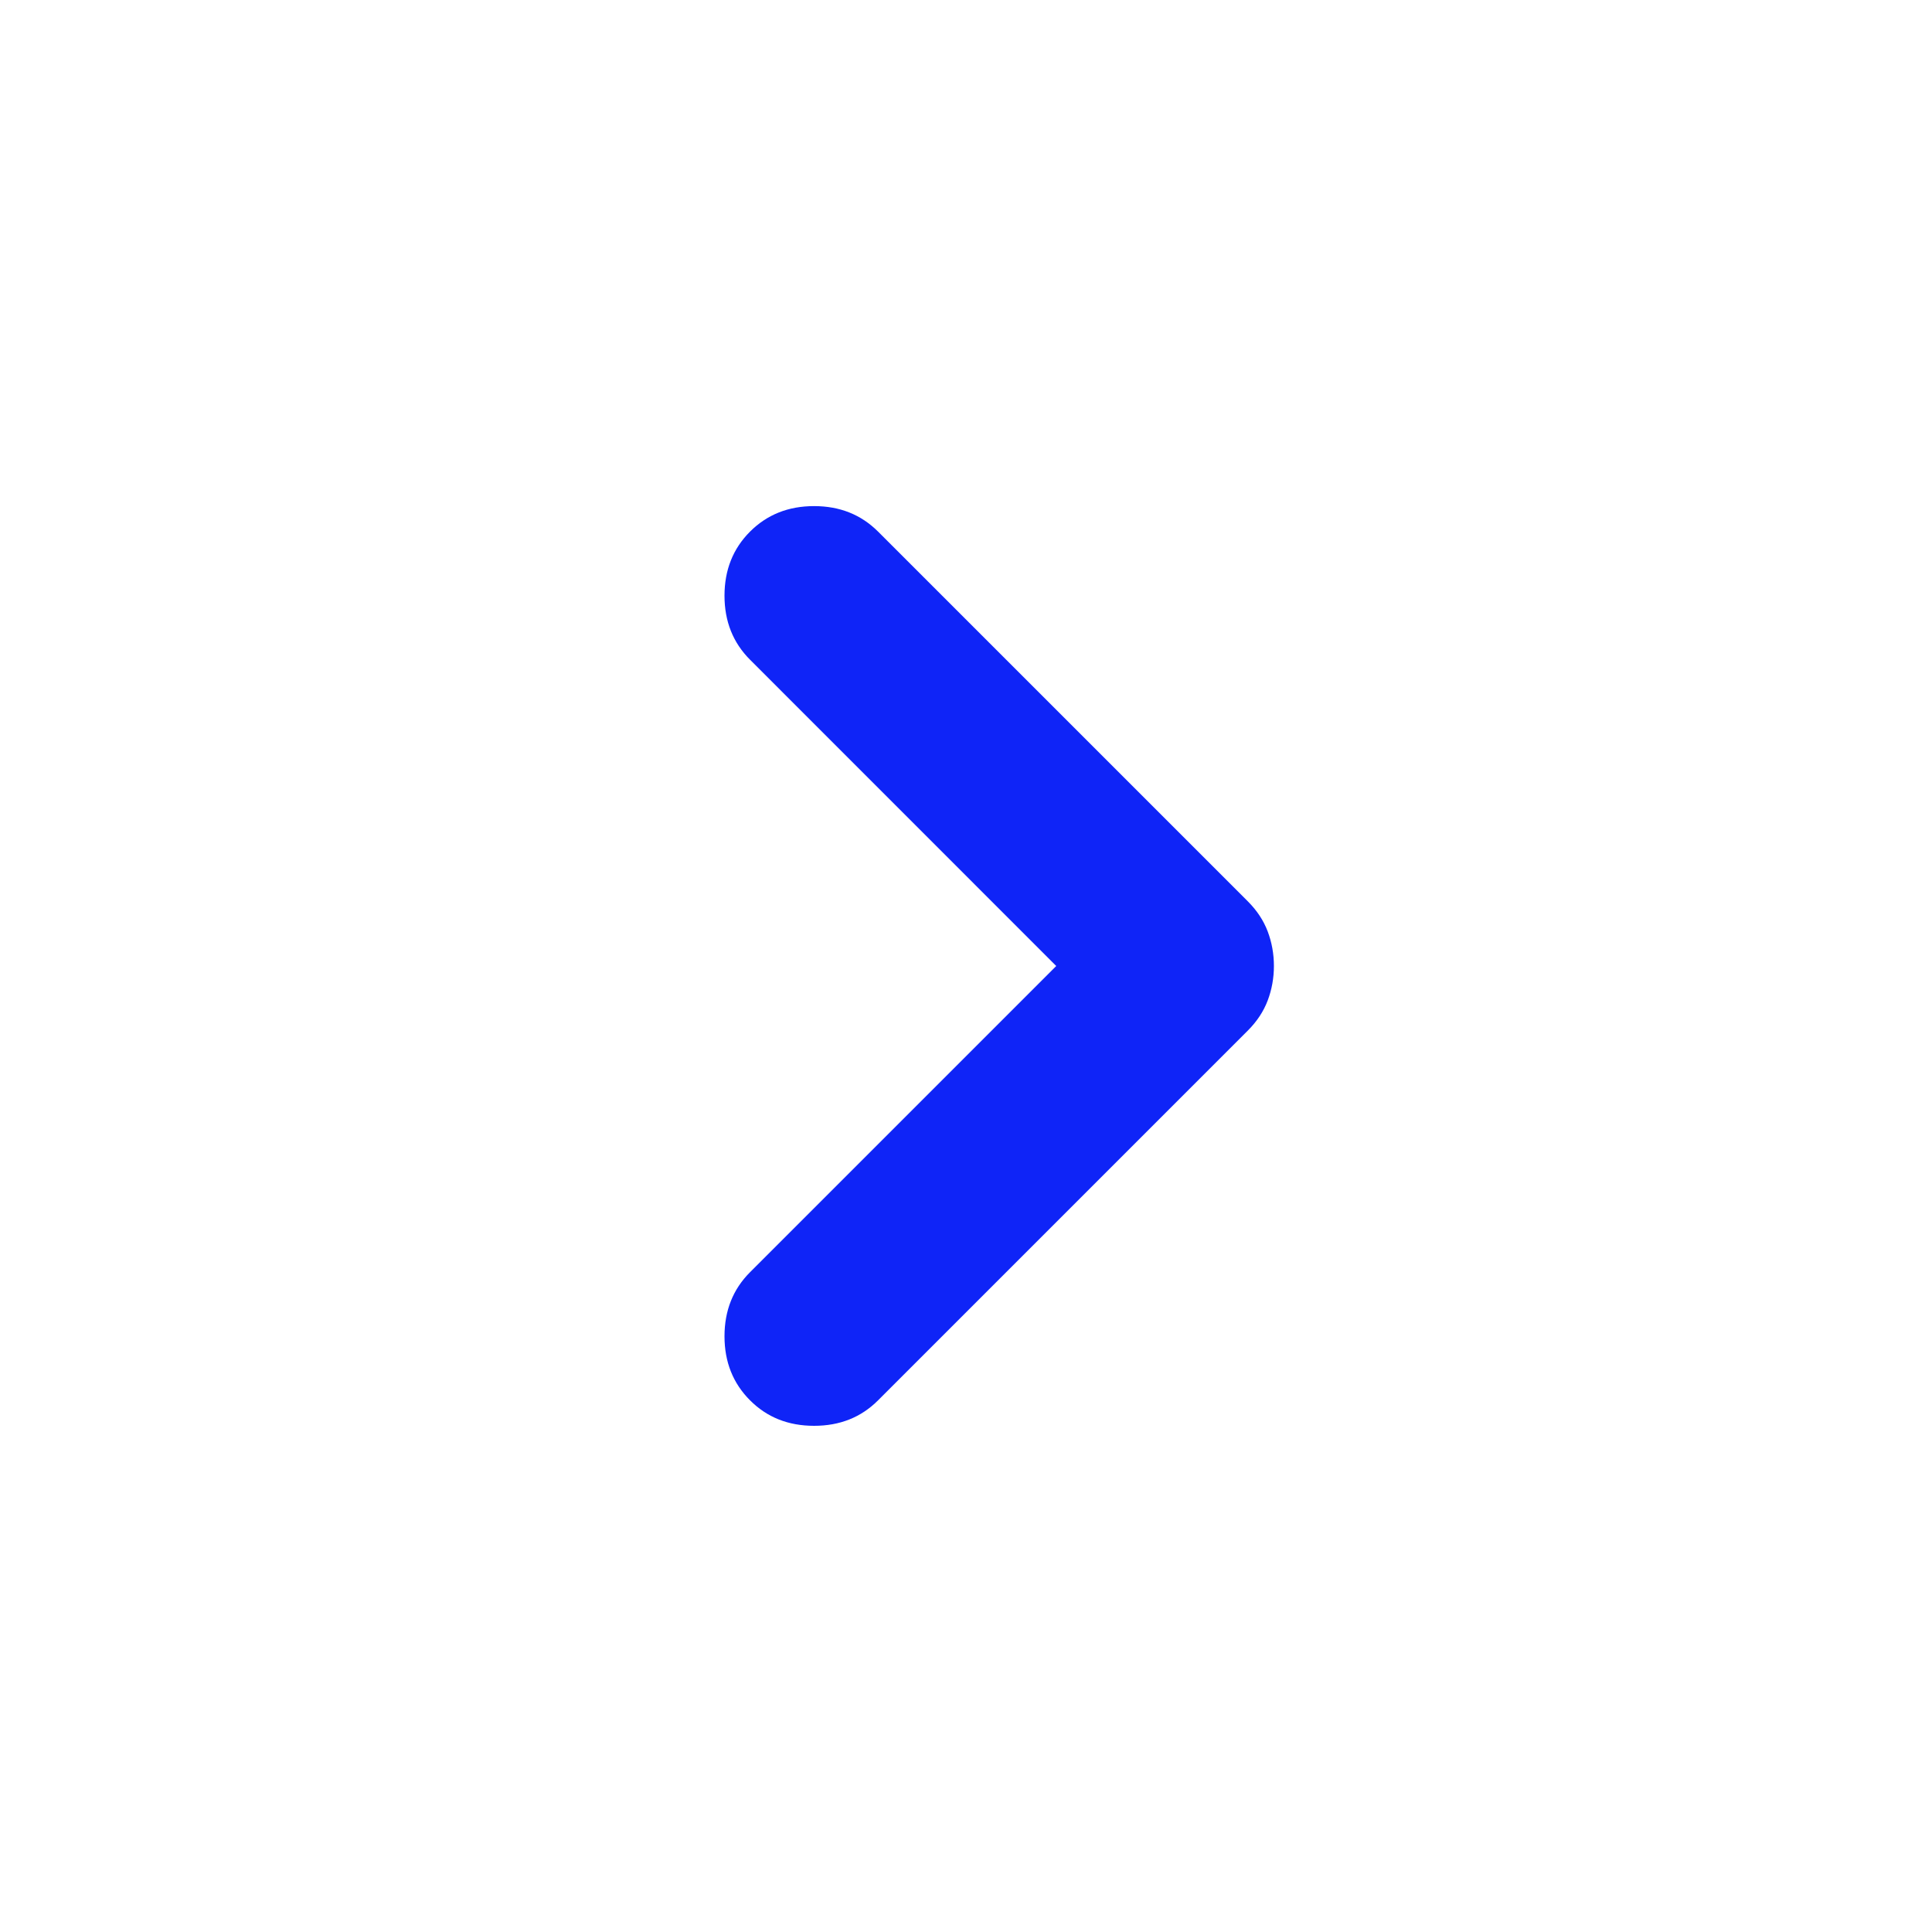
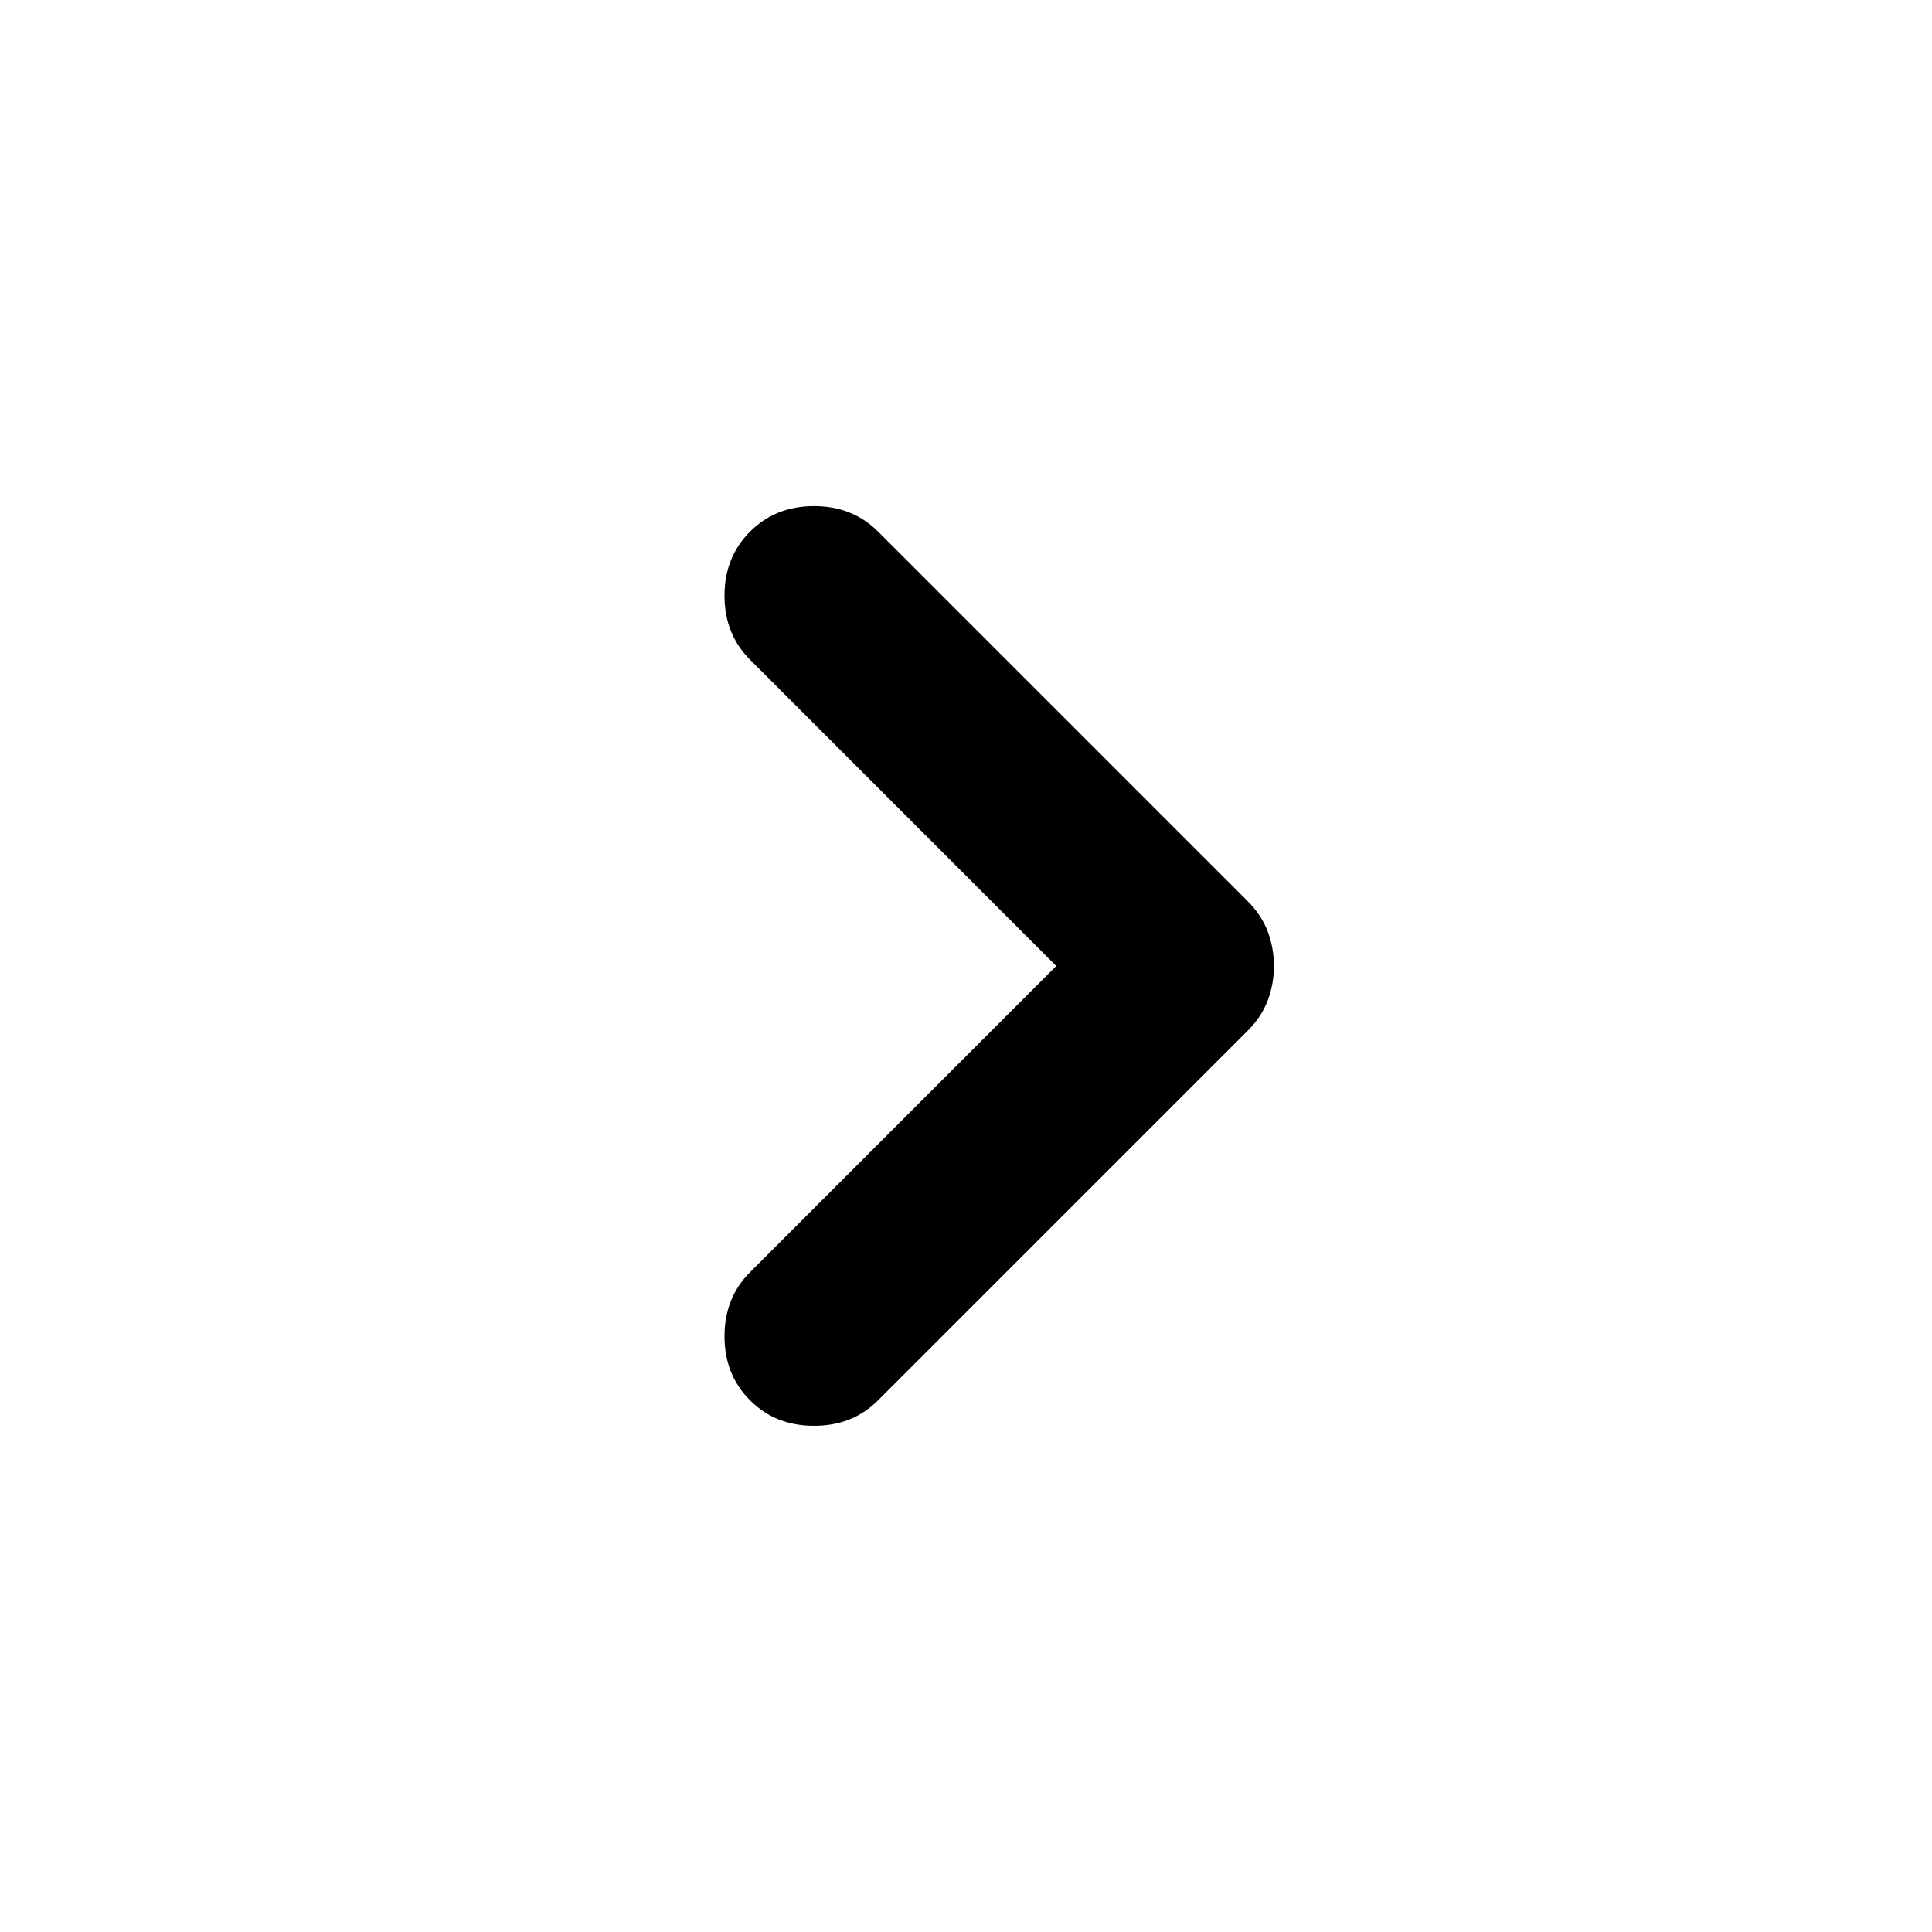
- <svg xmlns="http://www.w3.org/2000/svg" width="24" height="24" viewBox="0 0 24 24" fill="none">
-   <mask id="mask0_550_916" style="mask-type:alpha" maskUnits="userSpaceOnUse" x="0" y="0" width="24" height="24">
-     <rect width="24" height="24" fill="#D9D9D9" />
-   </mask>
-   <g mask="url(#mask0_550_916)">
-     <path d="M13.121 12L9.317 8.195C9.106 7.984 9 7.719 9 7.4C9 7.08 9.106 6.815 9.317 6.604C9.528 6.393 9.793 6.287 10.113 6.287C10.432 6.287 10.697 6.393 10.908 6.604L15.502 11.198C15.614 11.31 15.696 11.434 15.748 11.571C15.799 11.707 15.825 11.85 15.825 12C15.825 12.149 15.799 12.292 15.748 12.428C15.696 12.565 15.614 12.689 15.502 12.801L10.908 17.395C10.697 17.607 10.432 17.712 10.113 17.712C9.793 17.712 9.528 17.607 9.317 17.395C9.106 17.184 9 16.919 9 16.6C9 16.28 9.106 16.015 9.317 15.804L13.121 12Z" fill="#0F24F7" />
-   </g>
+ <svg xmlns="http://www.w3.org/2000/svg" width="24" height="24">
+   <path d="M13.121 12L9.317 8.195C9.106 7.984 9 7.719 9 7.4C9 7.08 9.106 6.815 9.317 6.604C9.528 6.393 9.793 6.287 10.113 6.287C10.432 6.287 10.697 6.393 10.908 6.604L15.502 11.198C15.614 11.31 15.696 11.434 15.748 11.571C15.799 11.707 15.825 11.85 15.825 12C15.825 12.149 15.799 12.292 15.748 12.428C15.696 12.565 15.614 12.689 15.502 12.801L10.908 17.395C10.697 17.607 10.432 17.712 10.113 17.712C9.793 17.712 9.528 17.607 9.317 17.395C9.106 17.184 9 16.919 9 16.6C9 16.28 9.106 16.015 9.317 15.804L13.121 12Z" fill="currentColor" />
</svg>
